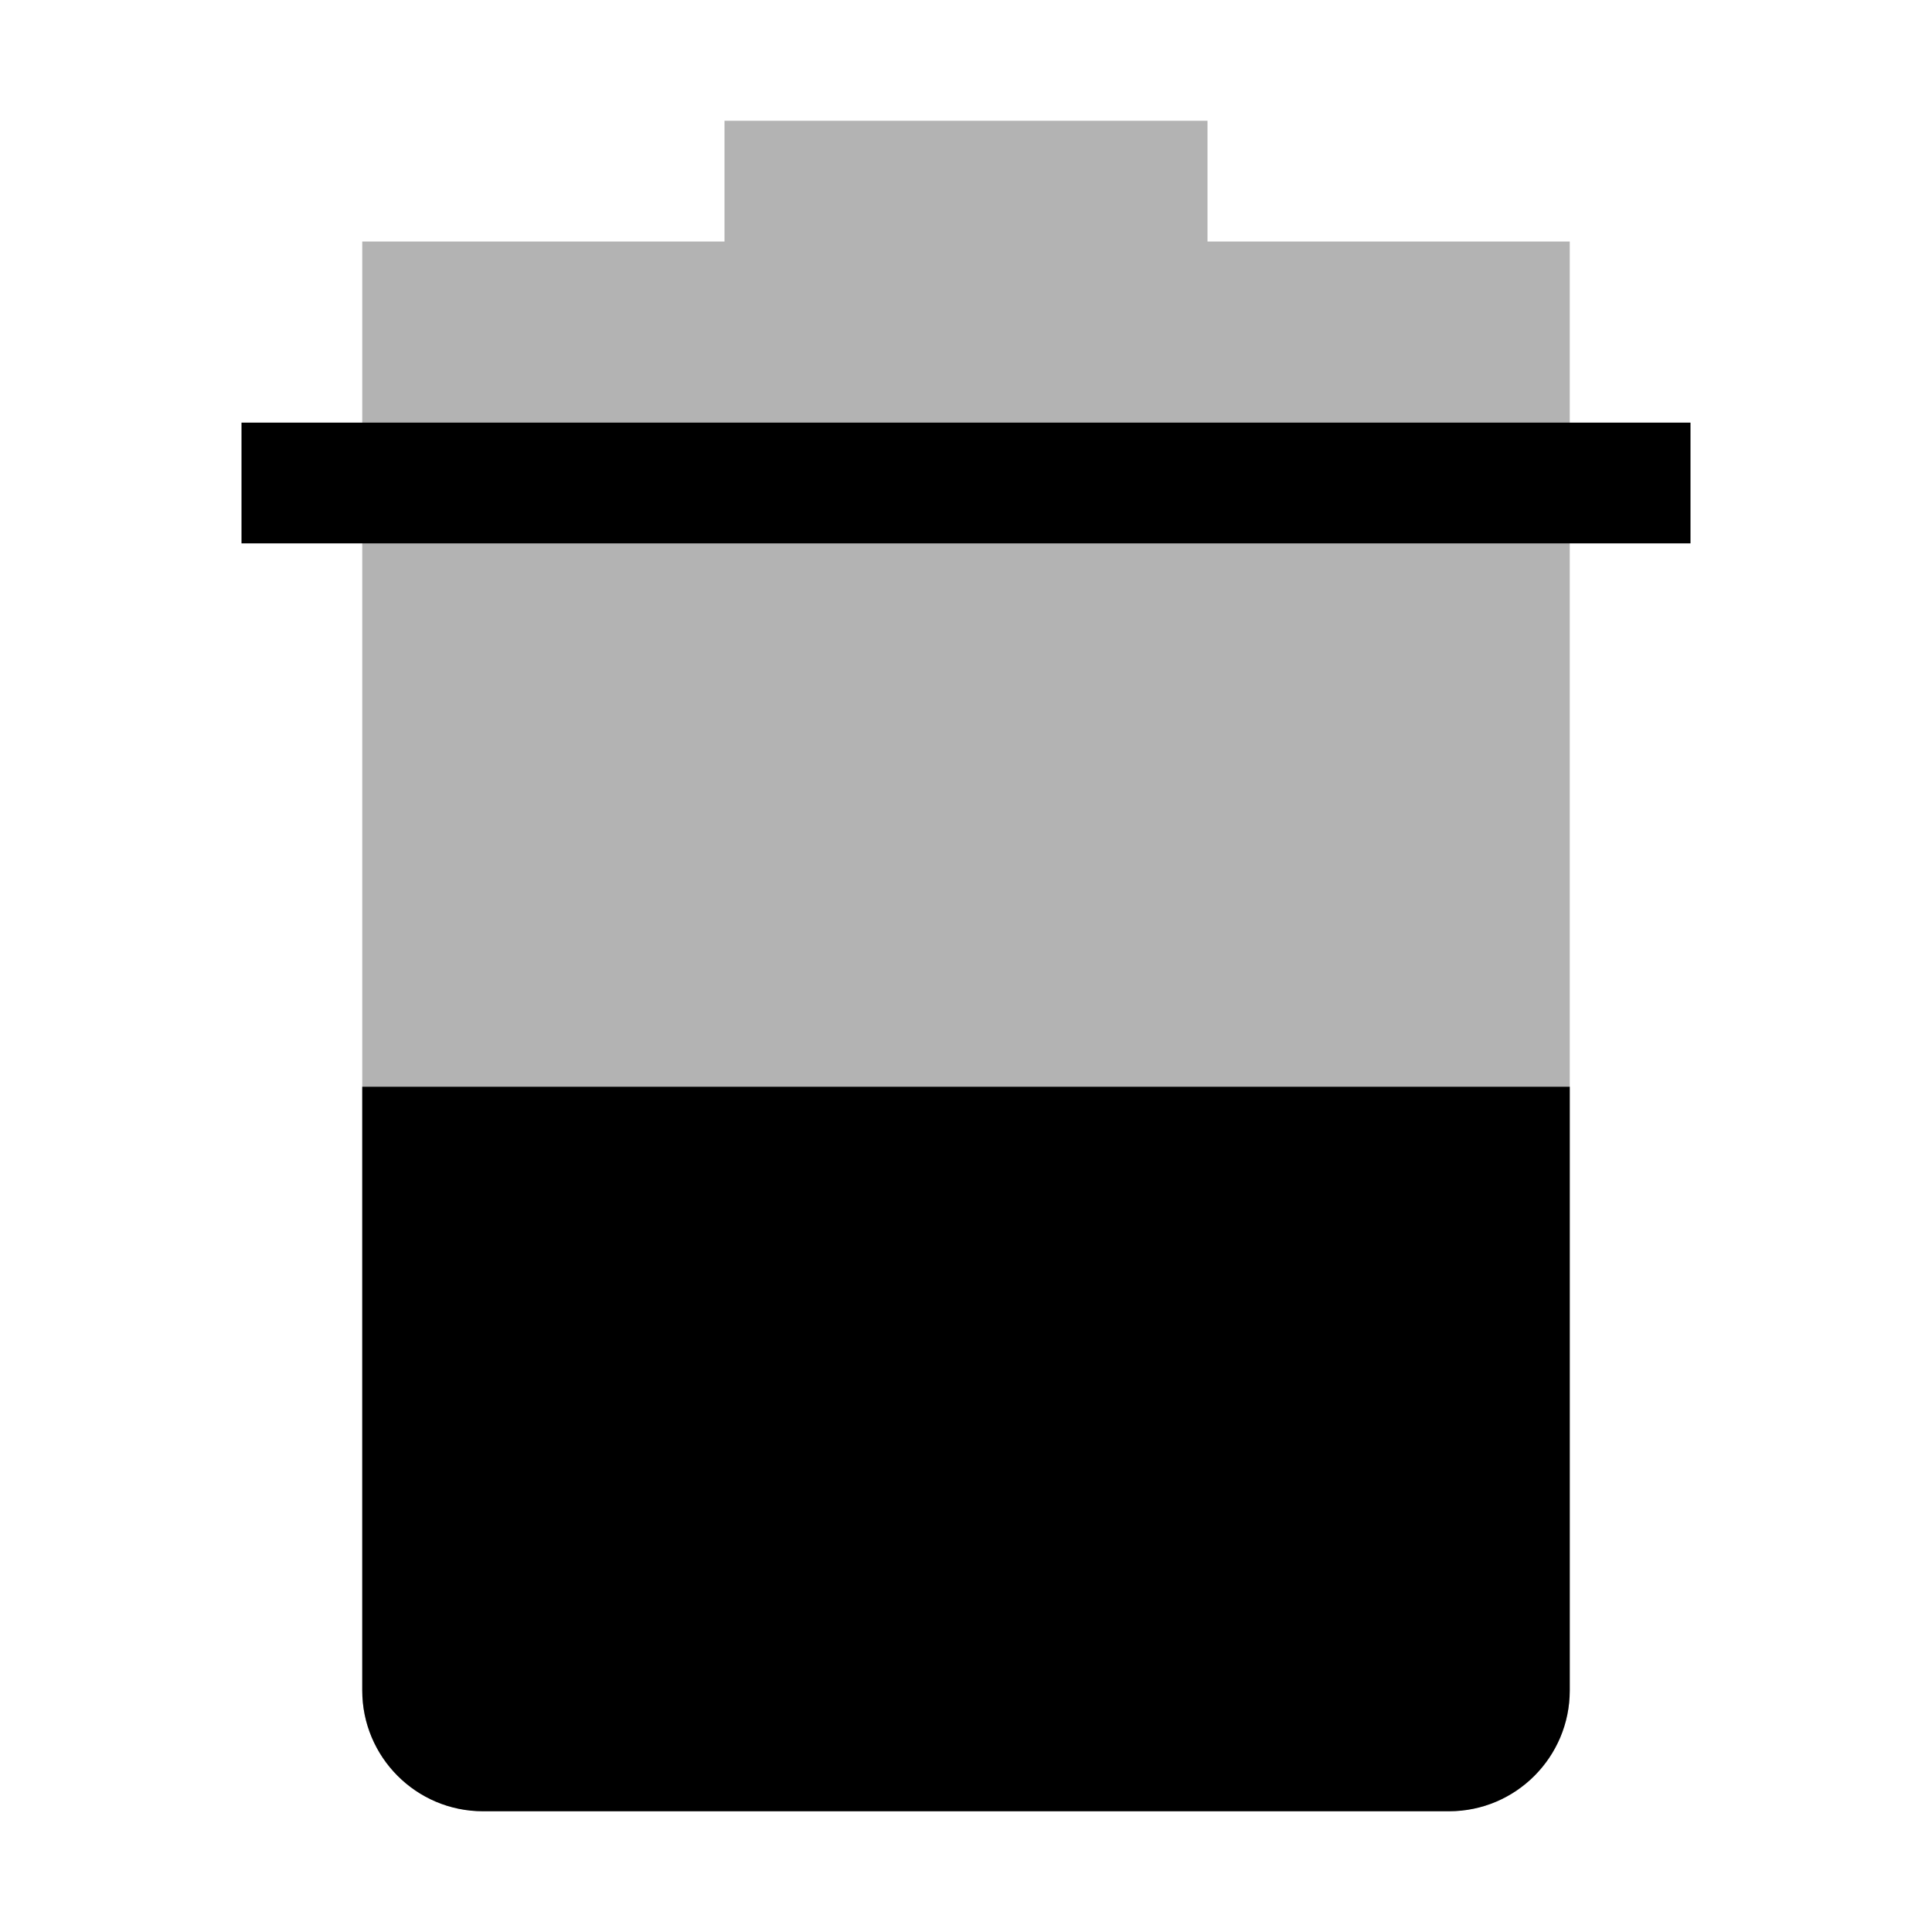
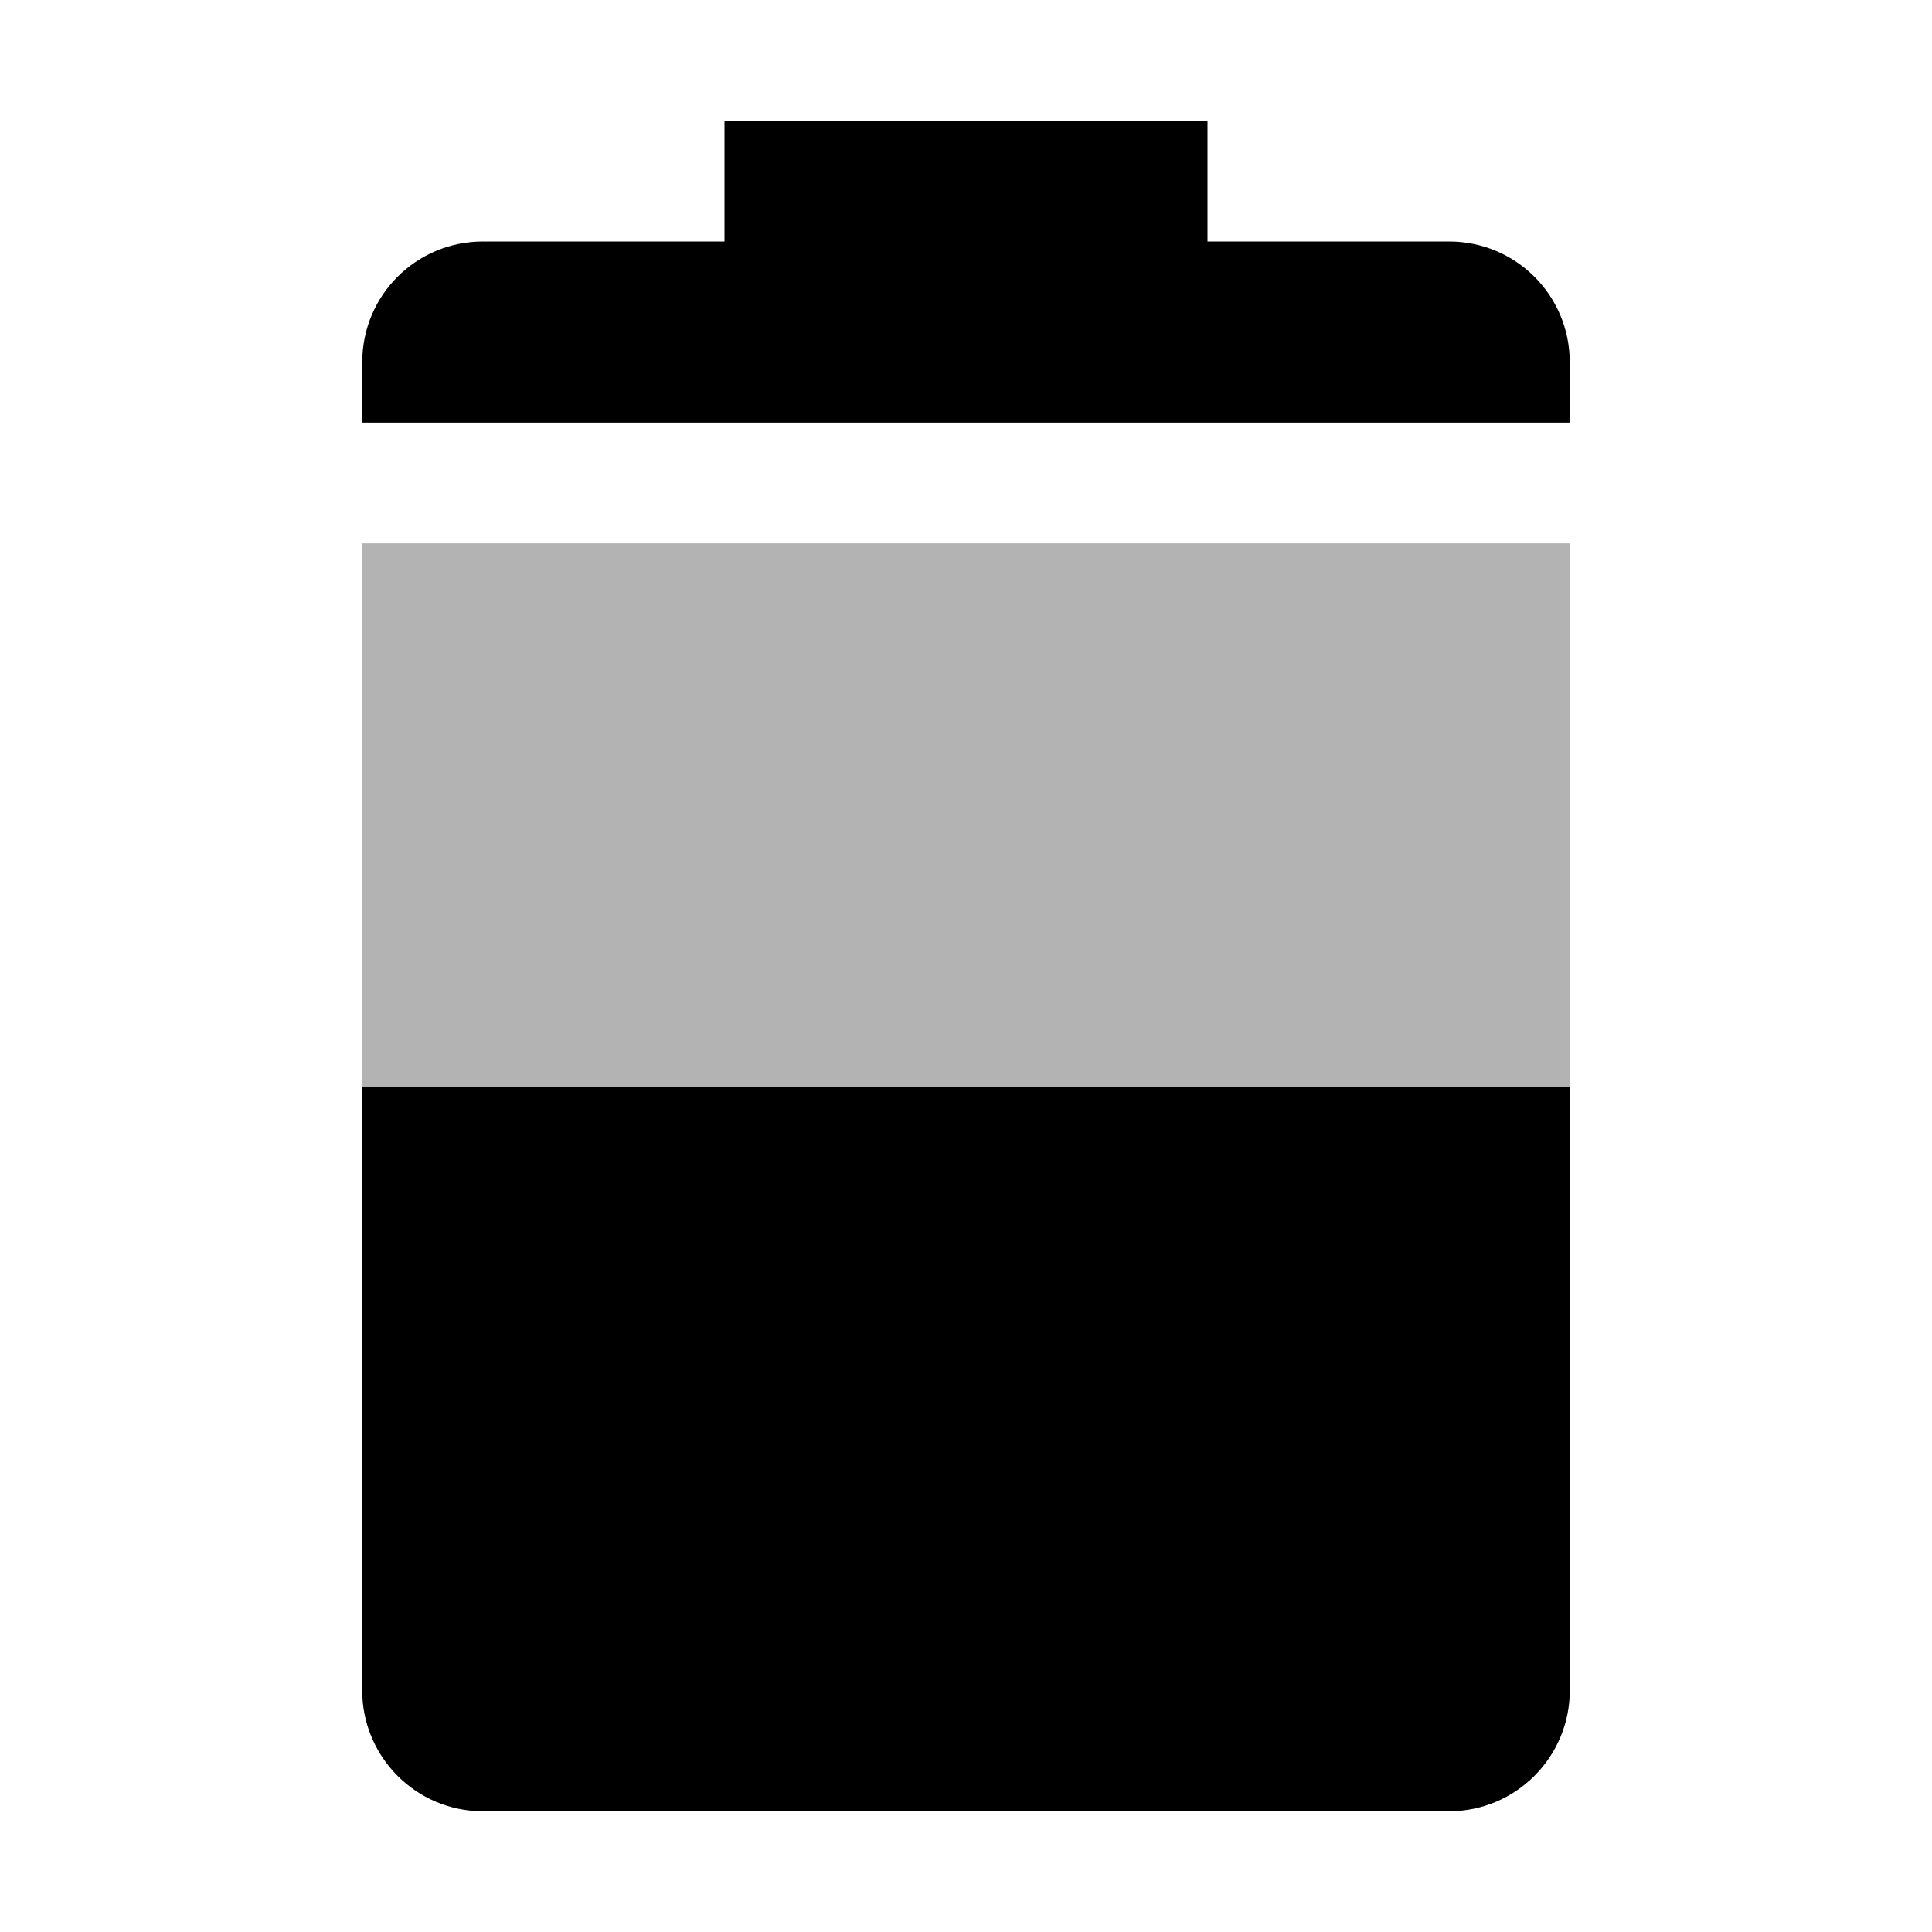
<svg xmlns="http://www.w3.org/2000/svg" width="16" height="16" version="1.1">
-   <path style="opacity:0.3;fill:currentColor" d="M 6,1 V 2 H 3 V 14 C 3,14.55 3.446,15 4,15 H 12 C 12.554,15 13,14.55 13,14 V 2 H 10 V 1 Z" />
-   <path style="fill:currentColor" d="M 3,9 V 14 C 3,14.55 3.446,15 4,15 H 12 C 12.554,15 13,14.55 13,14 V 9 Z" />
-   <path style="fill:currentColor" d="m2 3.5h12v1h-12z" />
+   <defs>
+     <clipPath id="abaixo-do-teto">
+       <rect x="0" y="4.5" width="16" height="11.5" />
+     </clipPath>
+   </defs>
+   <g clip-path="url(#abaixo-do-teto)">
+     <path style="opacity:0.3;fill:currentColor" d="M 6,1 V 2 H 3 V 14 C 3,14.55 3.446,15 4,15 H 12 C 12.554,15 13,14.55 13,14 V 2 H 10 V 1 Z" />
+     <path style="fill:currentColor" d="M 3,9 V 14 C 3,14.55 3.446,15 4,15 H 12 C 12.554,15 13,14.55 13,14 V 9 Z" />
+   </g>
+   <path style="fill:currentColor" d="M 6,1 V 2 H 4 C 3.446,2 3,2.446 3,3 V 3.5 H 13 V 3 C 13,2.446 12.554,2 12,2 H 10 V 1 Z" />
</svg>
